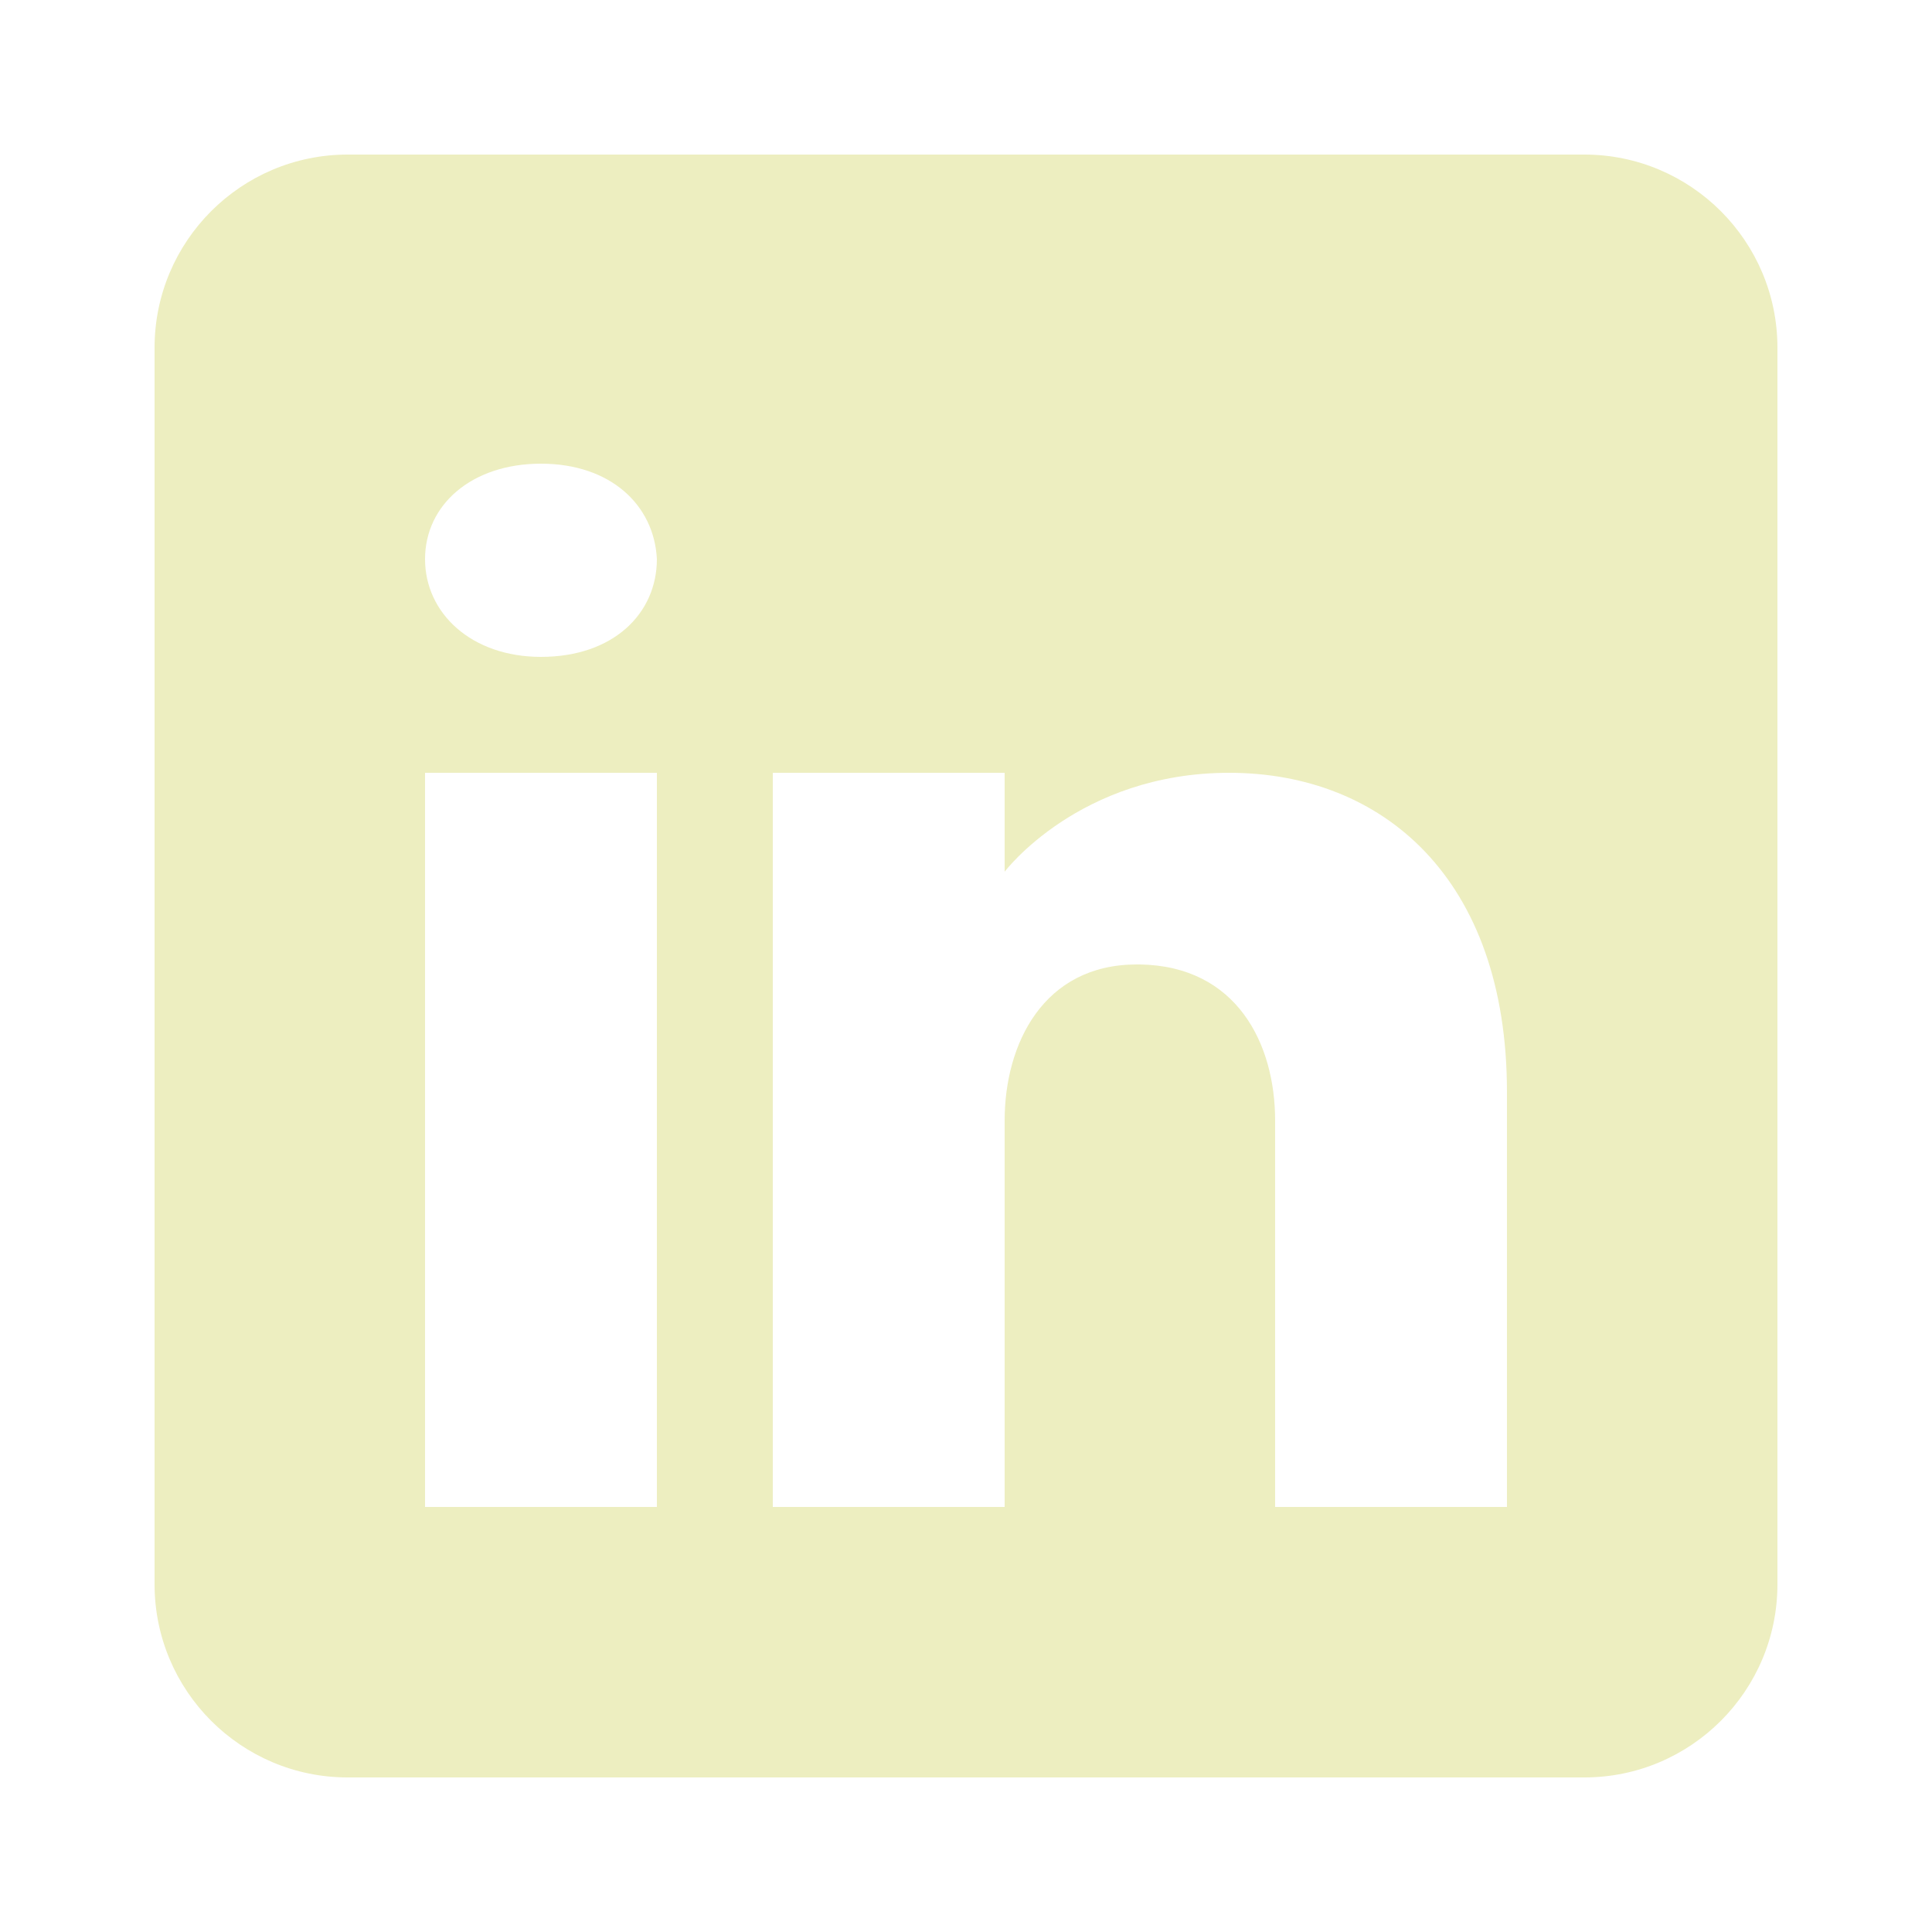
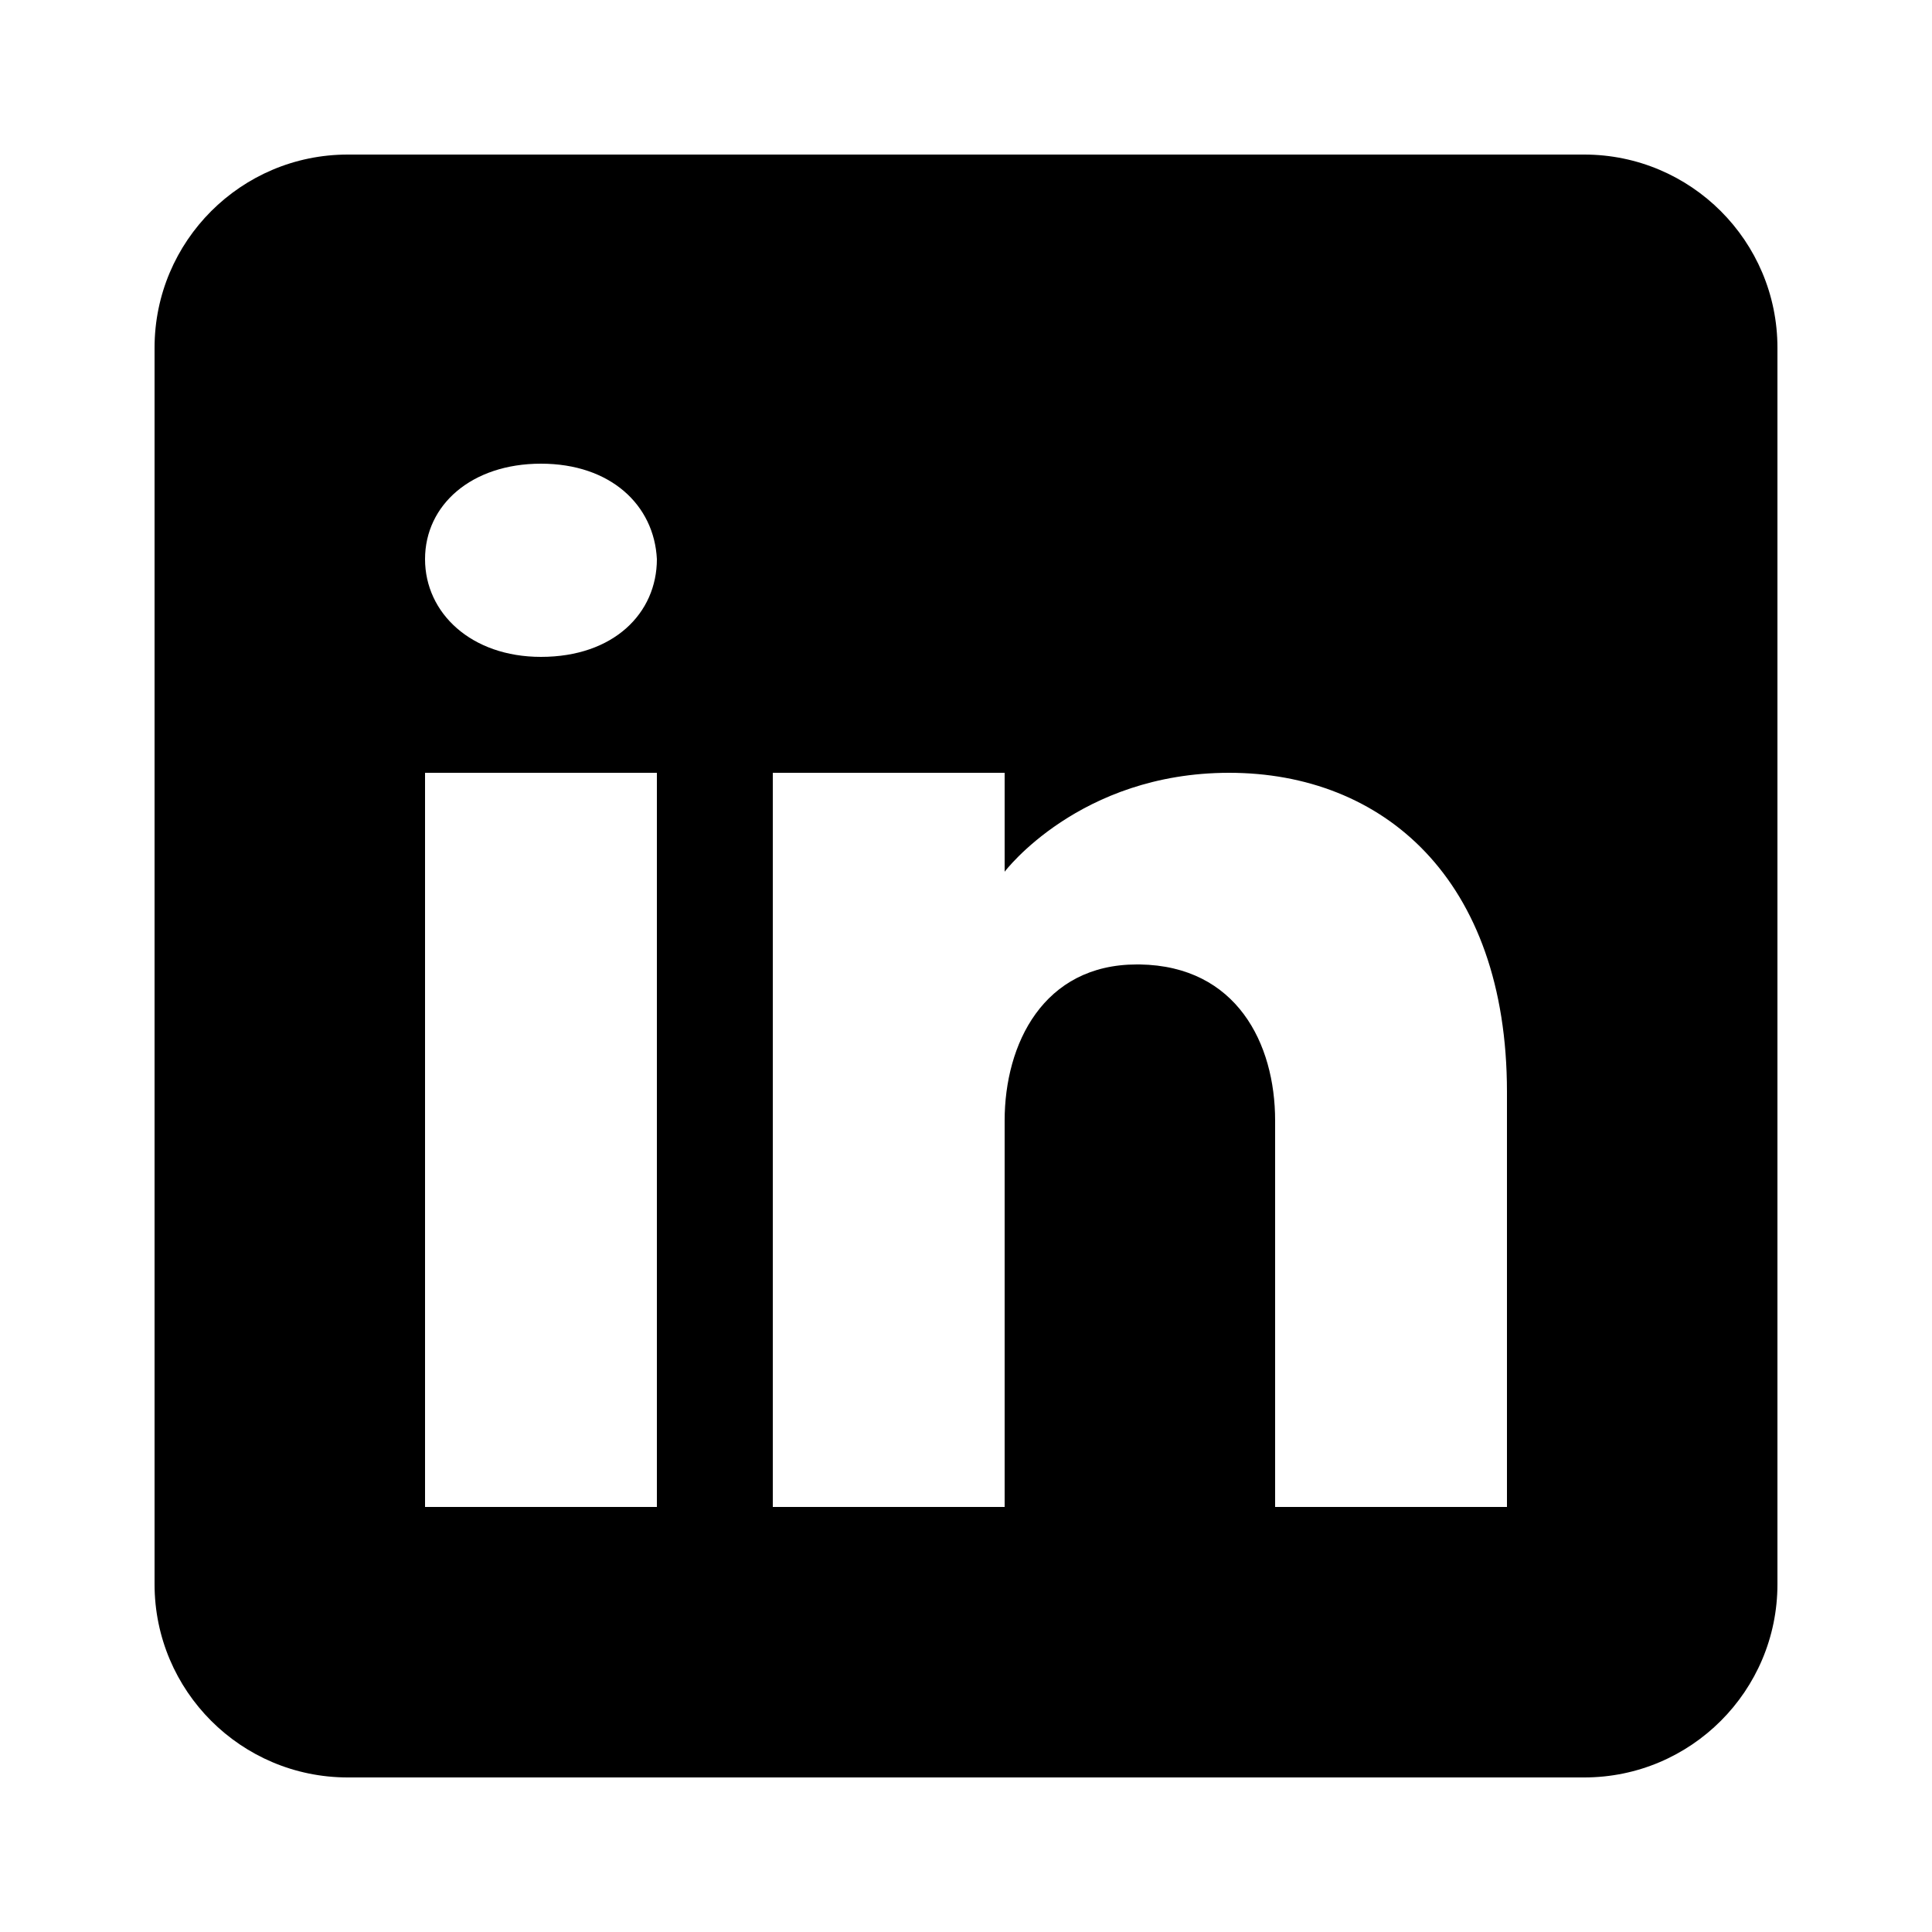
<svg xmlns="http://www.w3.org/2000/svg" viewBox="0,0,256,256" width="50px" height="50px" fill-rule="nonzero">
-   <g fill="#EDEEC0" fill-rule="nonzero" stroke="none" stroke-width="1" stroke-linecap="butt" stroke-linejoin="miter" stroke-miterlimit="10" stroke-dasharray="" stroke-dashoffset="0" font-family="none" font-weight="none" font-size="none" text-anchor="none" style="mix-blend-mode: normal">
+   <g fill="#black" fill-rule="nonzero" stroke="none" stroke-width="1" stroke-linecap="butt" stroke-linejoin="miter" stroke-miterlimit="10" stroke-dasharray="" stroke-dashoffset="0" font-family="none" font-weight="none" font-size="none" text-anchor="none" style="mix-blend-mode: normal">
    <g transform="scale(5.12,5.12)">
      <path d="M41,4h-32c-2.76,0 -5,2.24 -5,5v32c0,2.76 2.24,5 5,5h32c2.76,0 5,-2.24 5,-5v-32c0,-2.76 -2.24,-5 -5,-5zM17,20v19h-6v-19zM11,14.47c0,-1.4 1.2,-2.47 3,-2.47c1.8,0 2.93,1.07 3,2.47c0,1.4 -1.12,2.53 -3,2.53c-1.8,0 -3,-1.13 -3,-2.53zM39,39h-6c0,0 0,-9.26 0,-10c0,-2 -1,-4 -3.5,-4.04h-0.08c-2.42,0 -3.42,2.06 -3.42,4.04c0,0.91 0,10 0,10h-6v-19h6v2.56c0,0 1.93,-2.56 5.81,-2.56c3.97,0 7.19,2.73 7.19,8.26z">
            </path>
    </g>
  </g>
</svg>
